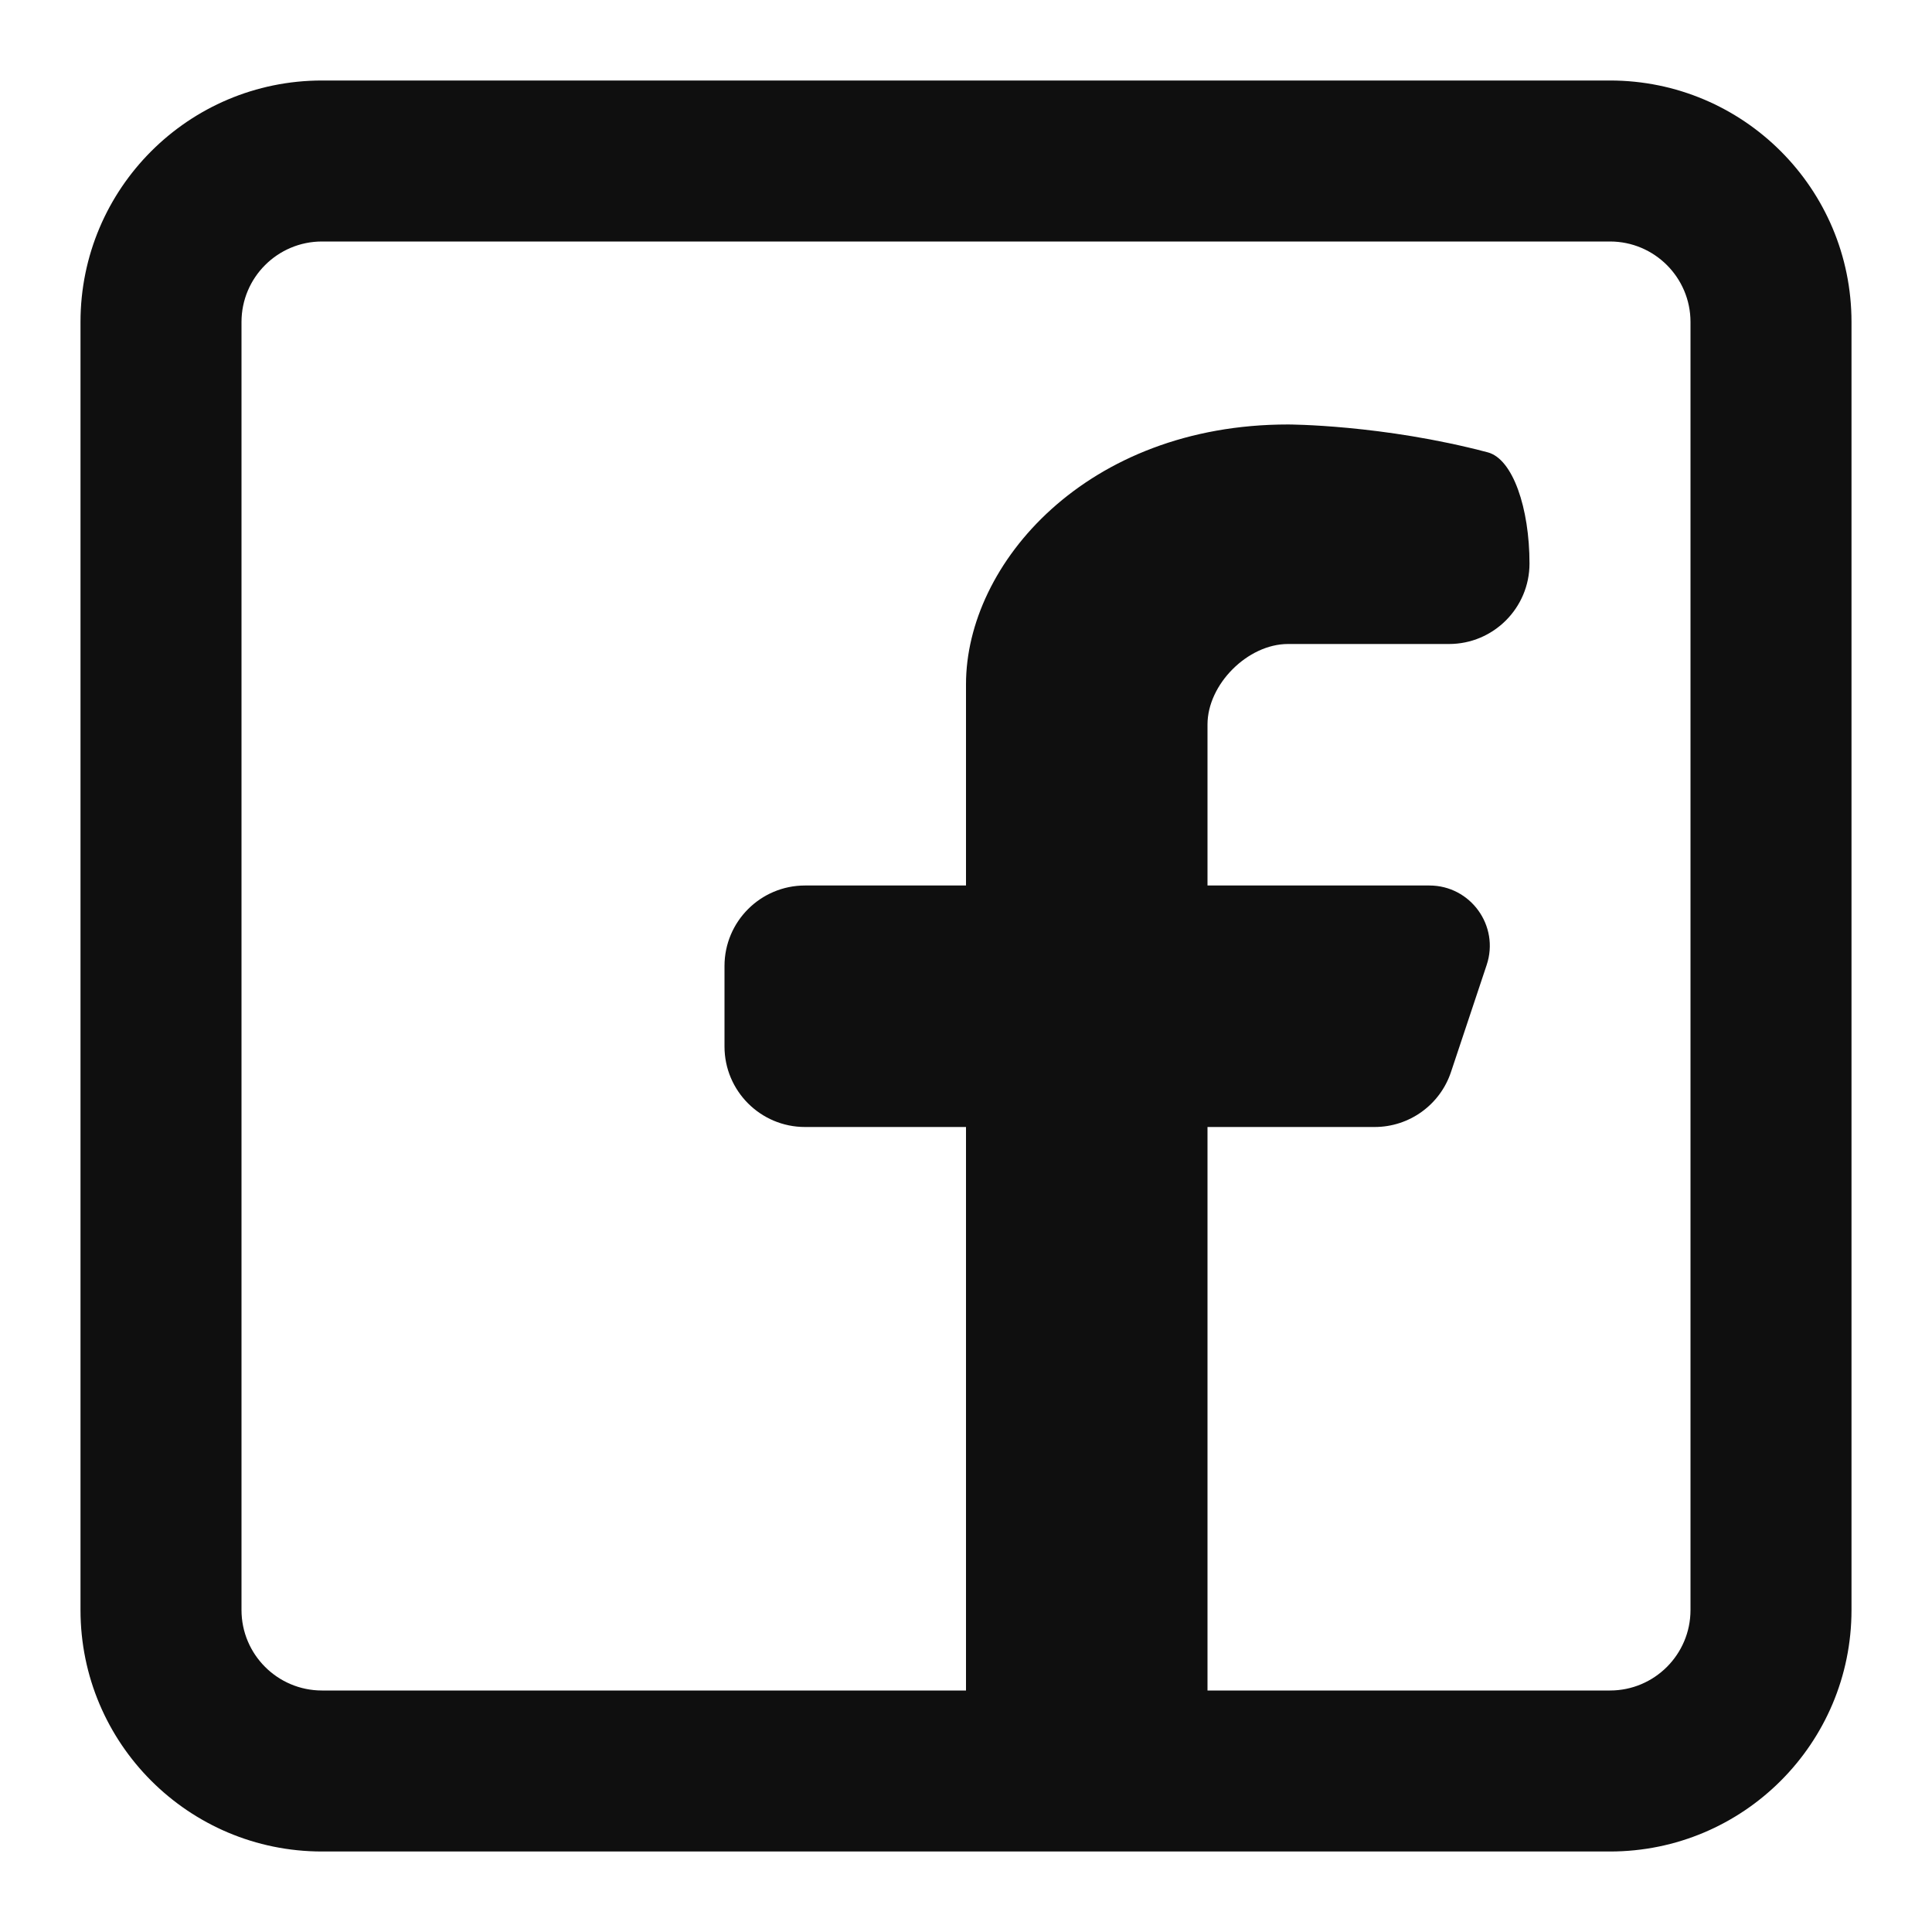
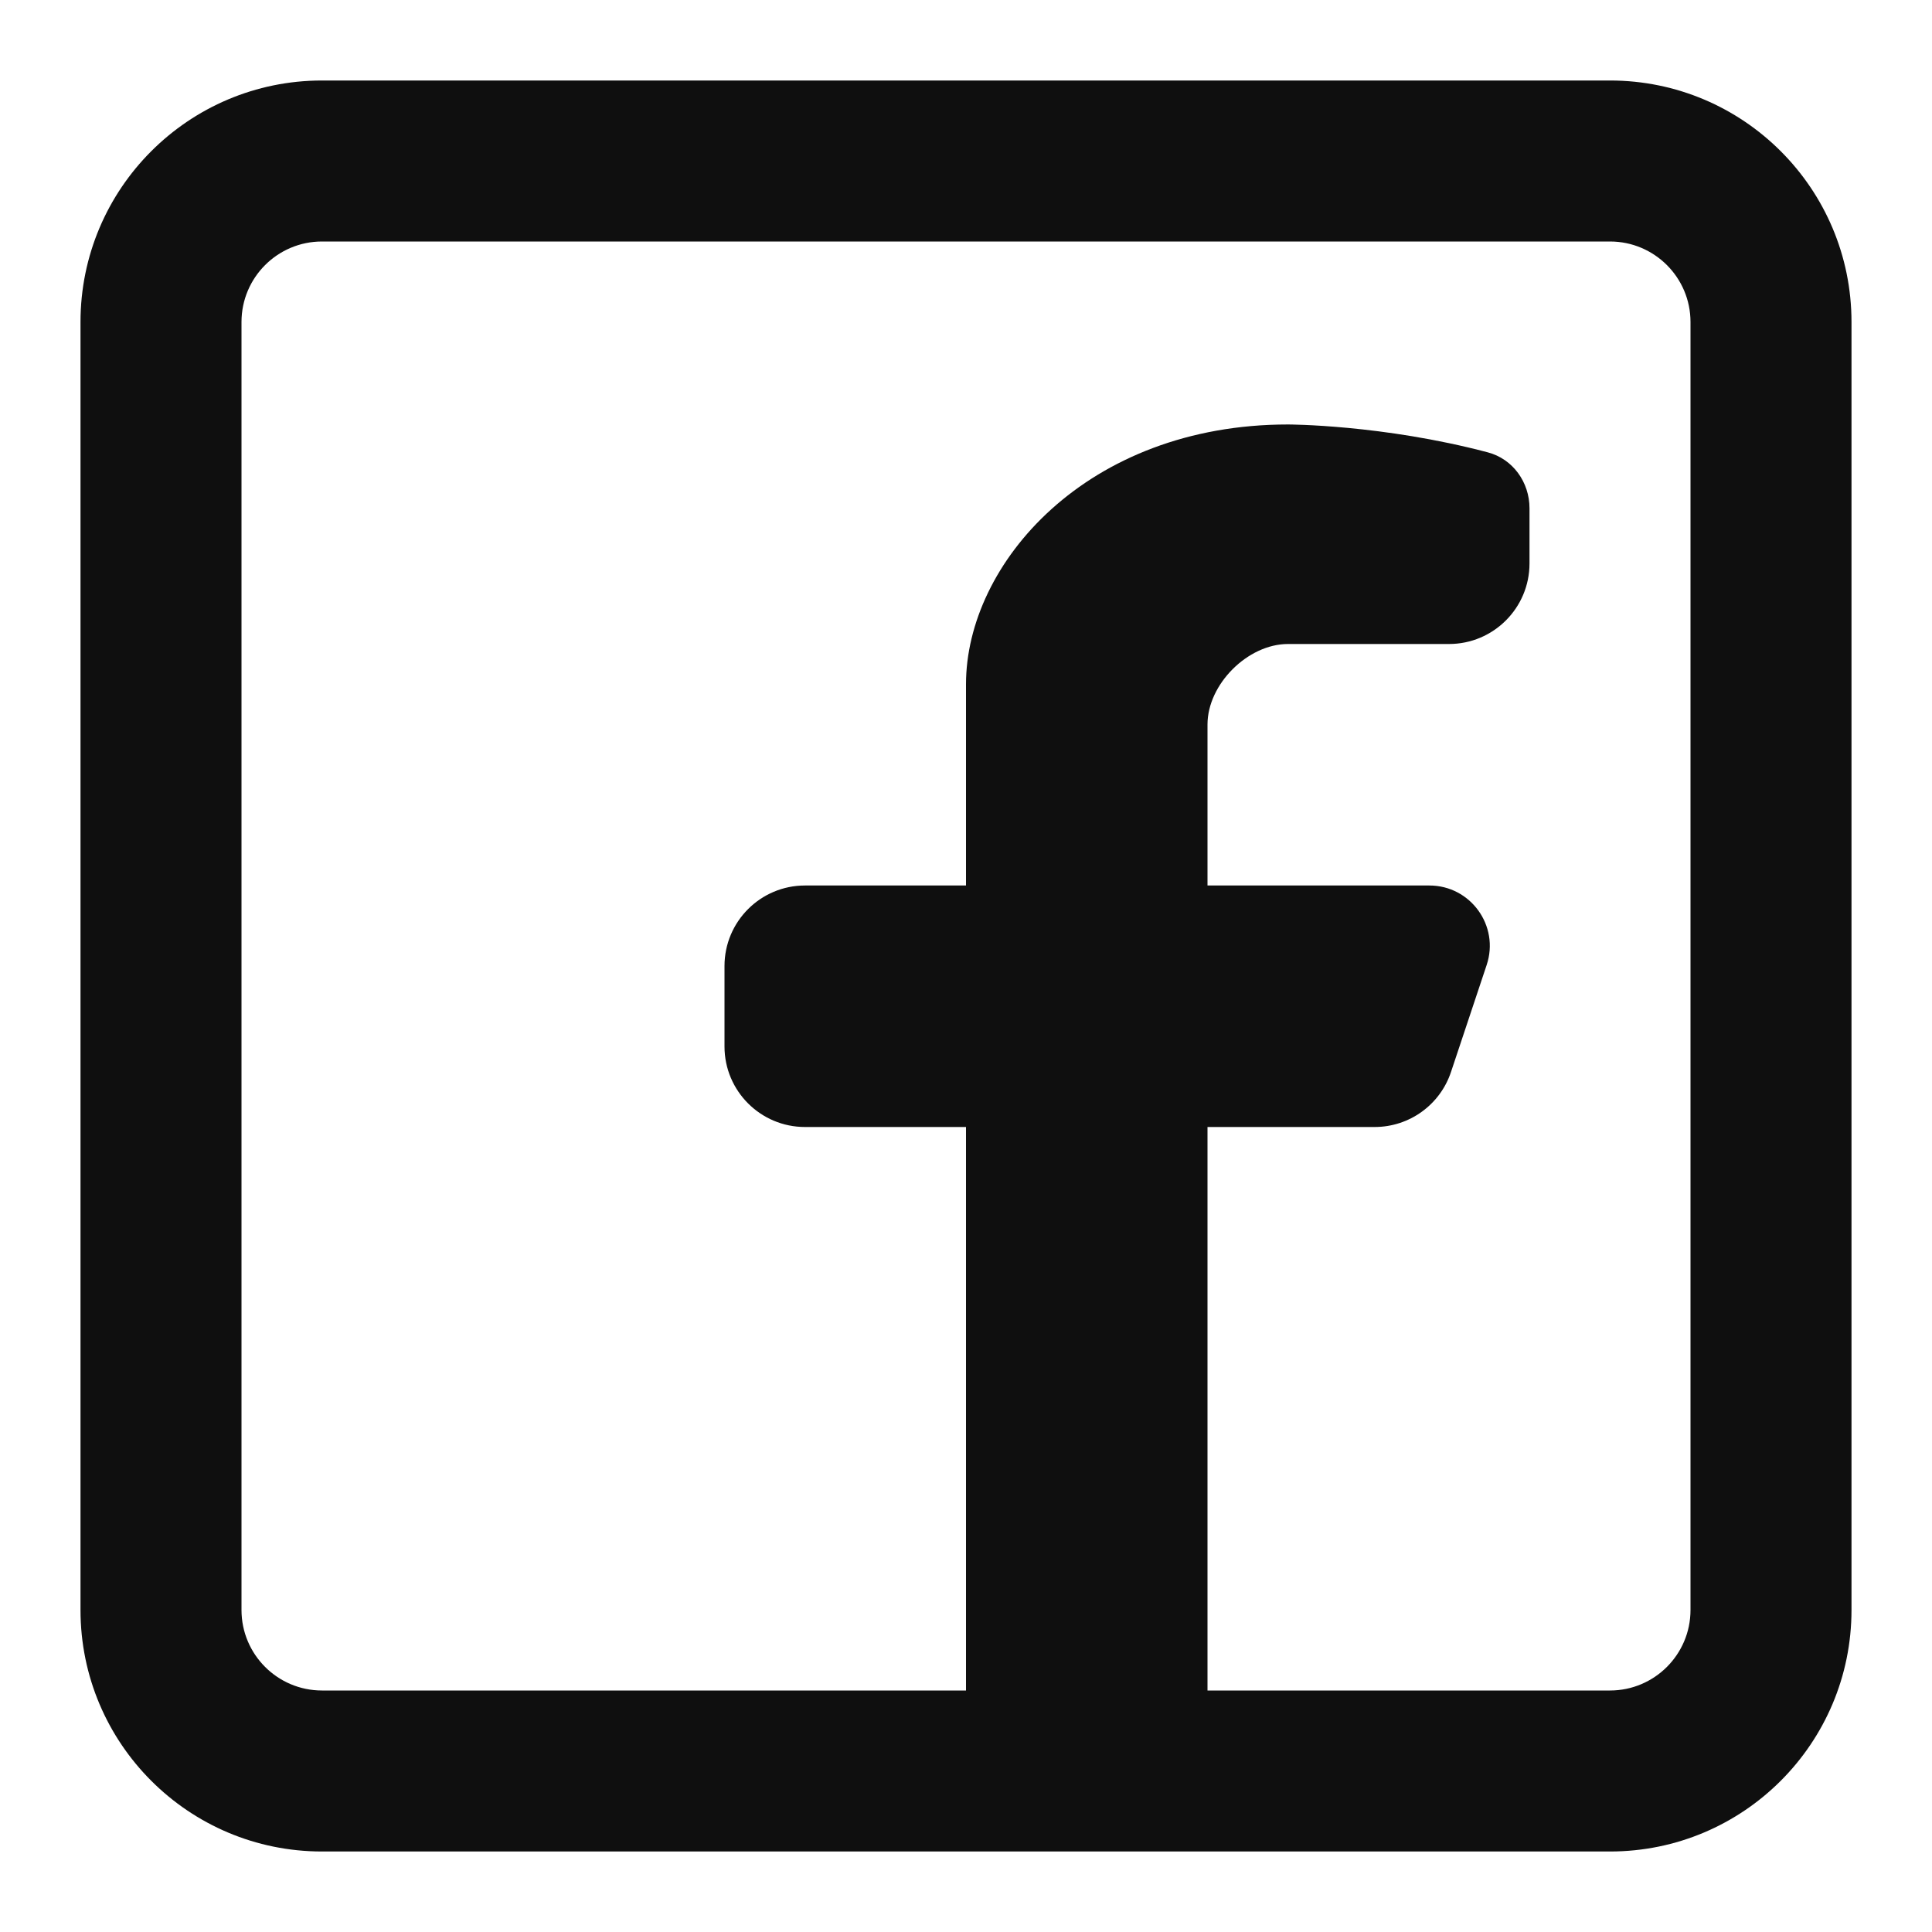
<svg xmlns="http://www.w3.org/2000/svg" width="800px" height="800px" viewBox="0 0 24 24" fill="none">
-   <path fill-rule="evenodd" clip-rule="evenodd" d="M20 1C21.657 1 23 2.343 23 4V20C23 21.657 21.657 23 20 23H4C2.343 23 1 21.657 1 20V4C1 2.343 2.343 1 4 1H20ZM20 3C20.552 3 21 3.448 21 4V20C21 20.552 20.552 21 20 21H15V14H17.076C17.507 14 17.889 13.725 18.025 13.316L18.468 11.987C18.63 11.501 18.268 11 17.756 11H15V9C15 8.5 15.5 8 16 8H18C18.552 8 19 7.552 19 7C19 6.314 18.794 5.701 18.481 5.619C17.171 5.273 16 5.273 16 5.273C13.5 5.273 12 7 12 8.5V11H10C9.448 11 9 11.448 9 12V13C9 13.552 9.448 14 10 14H12V21H4C3.448 21 3 20.552 3 20V4C3 3.448 3.448 3 4 3H20Z" fill="#0F0F0F" />
+   <path fill-rule="evenodd" clip-rule="evenodd" d="M20 1C21.657 1 23 2.343 23 4V20C23 21.657 21.657 23 20 23H4C2.343 23 1 21.657 1 20V4C1 2.343 2.343 1 4 1H20ZM20 3C20.552 3 21 3.448 21 4V20C21 20.552 20.552 21 20 21H15V14H17.076C17.507 14 17.889 13.725 18.025 13.316L18.468 11.987C18.63 11.501 18.268 11 17.756 11H15V9C15 8.5 15.5 8 16 8H18C18.552 8 19 7.552 19 7V6.314C19 5.991 18.794 5.701 18.481 5.619C17.171 5.273 16 5.273 16 5.273C13.5 5.273 12 7 12 8.5V11H10C9.448 11 9 11.448 9 12V13C9 13.552 9.448 14 10 14H12V21H4C3.448 21 3 20.552 3 20V4C3 3.448 3.448 3 4 3H20Z" fill="#0F0F0F" />
</svg>
